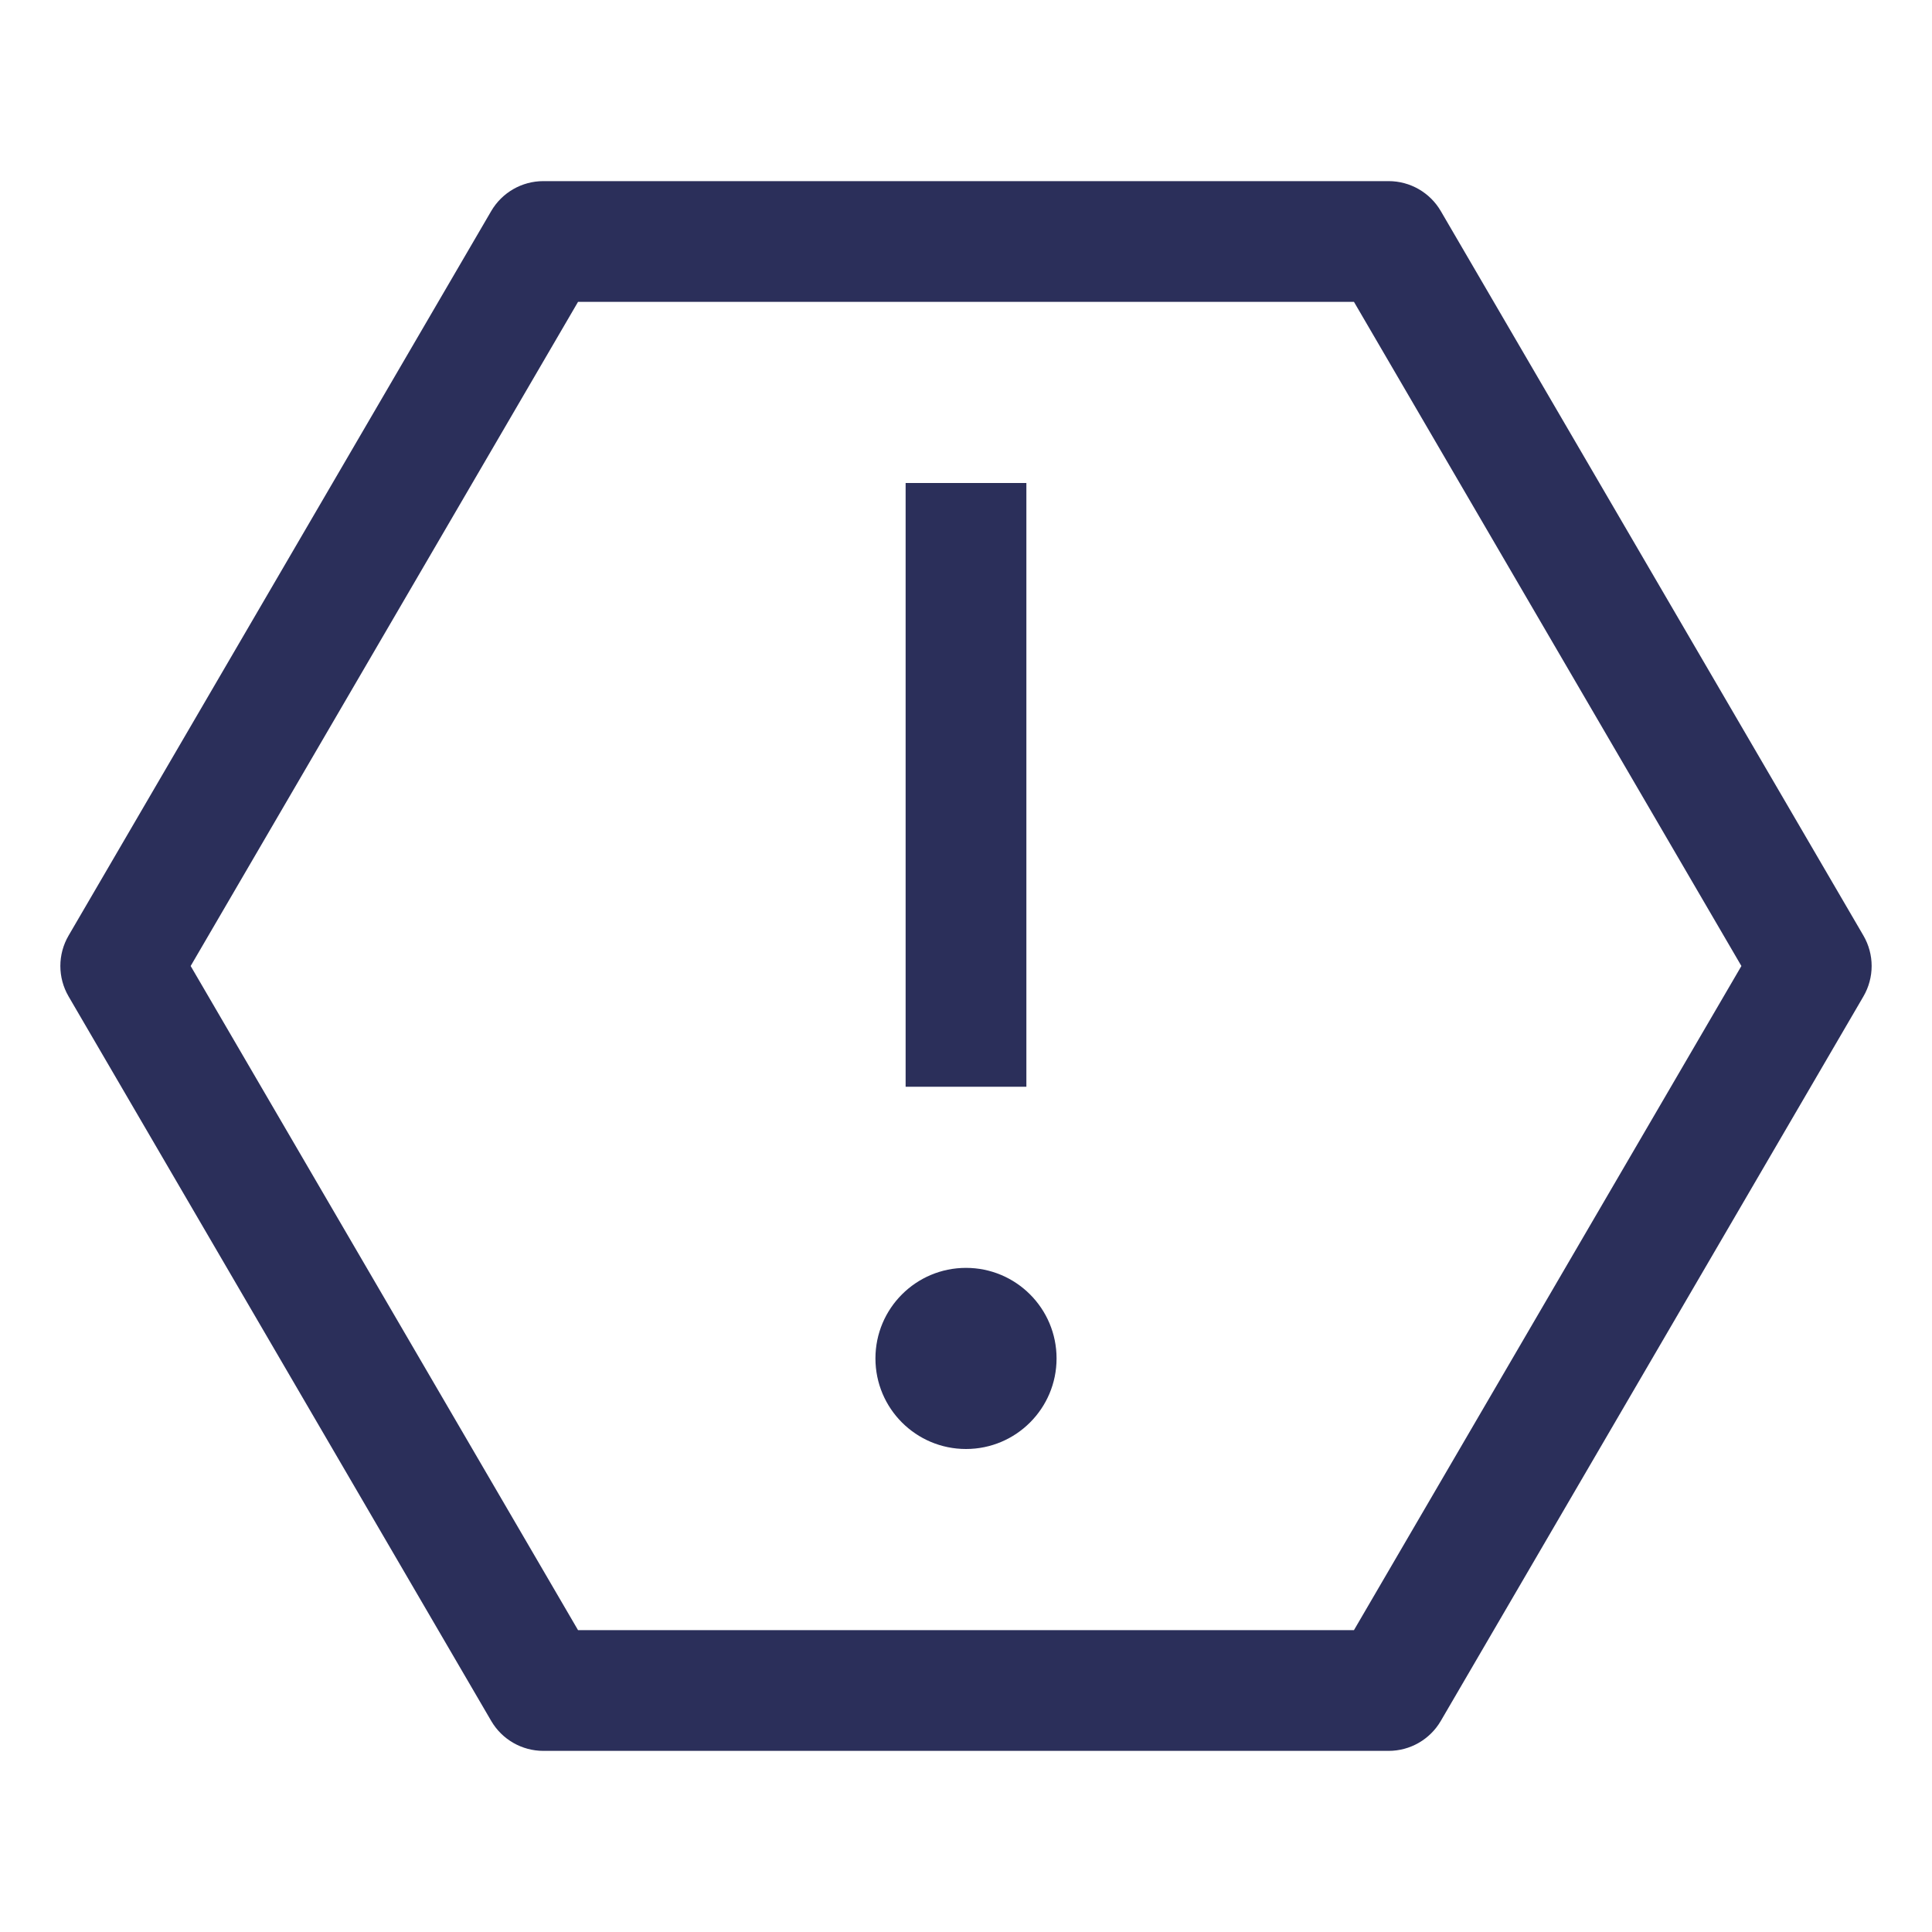
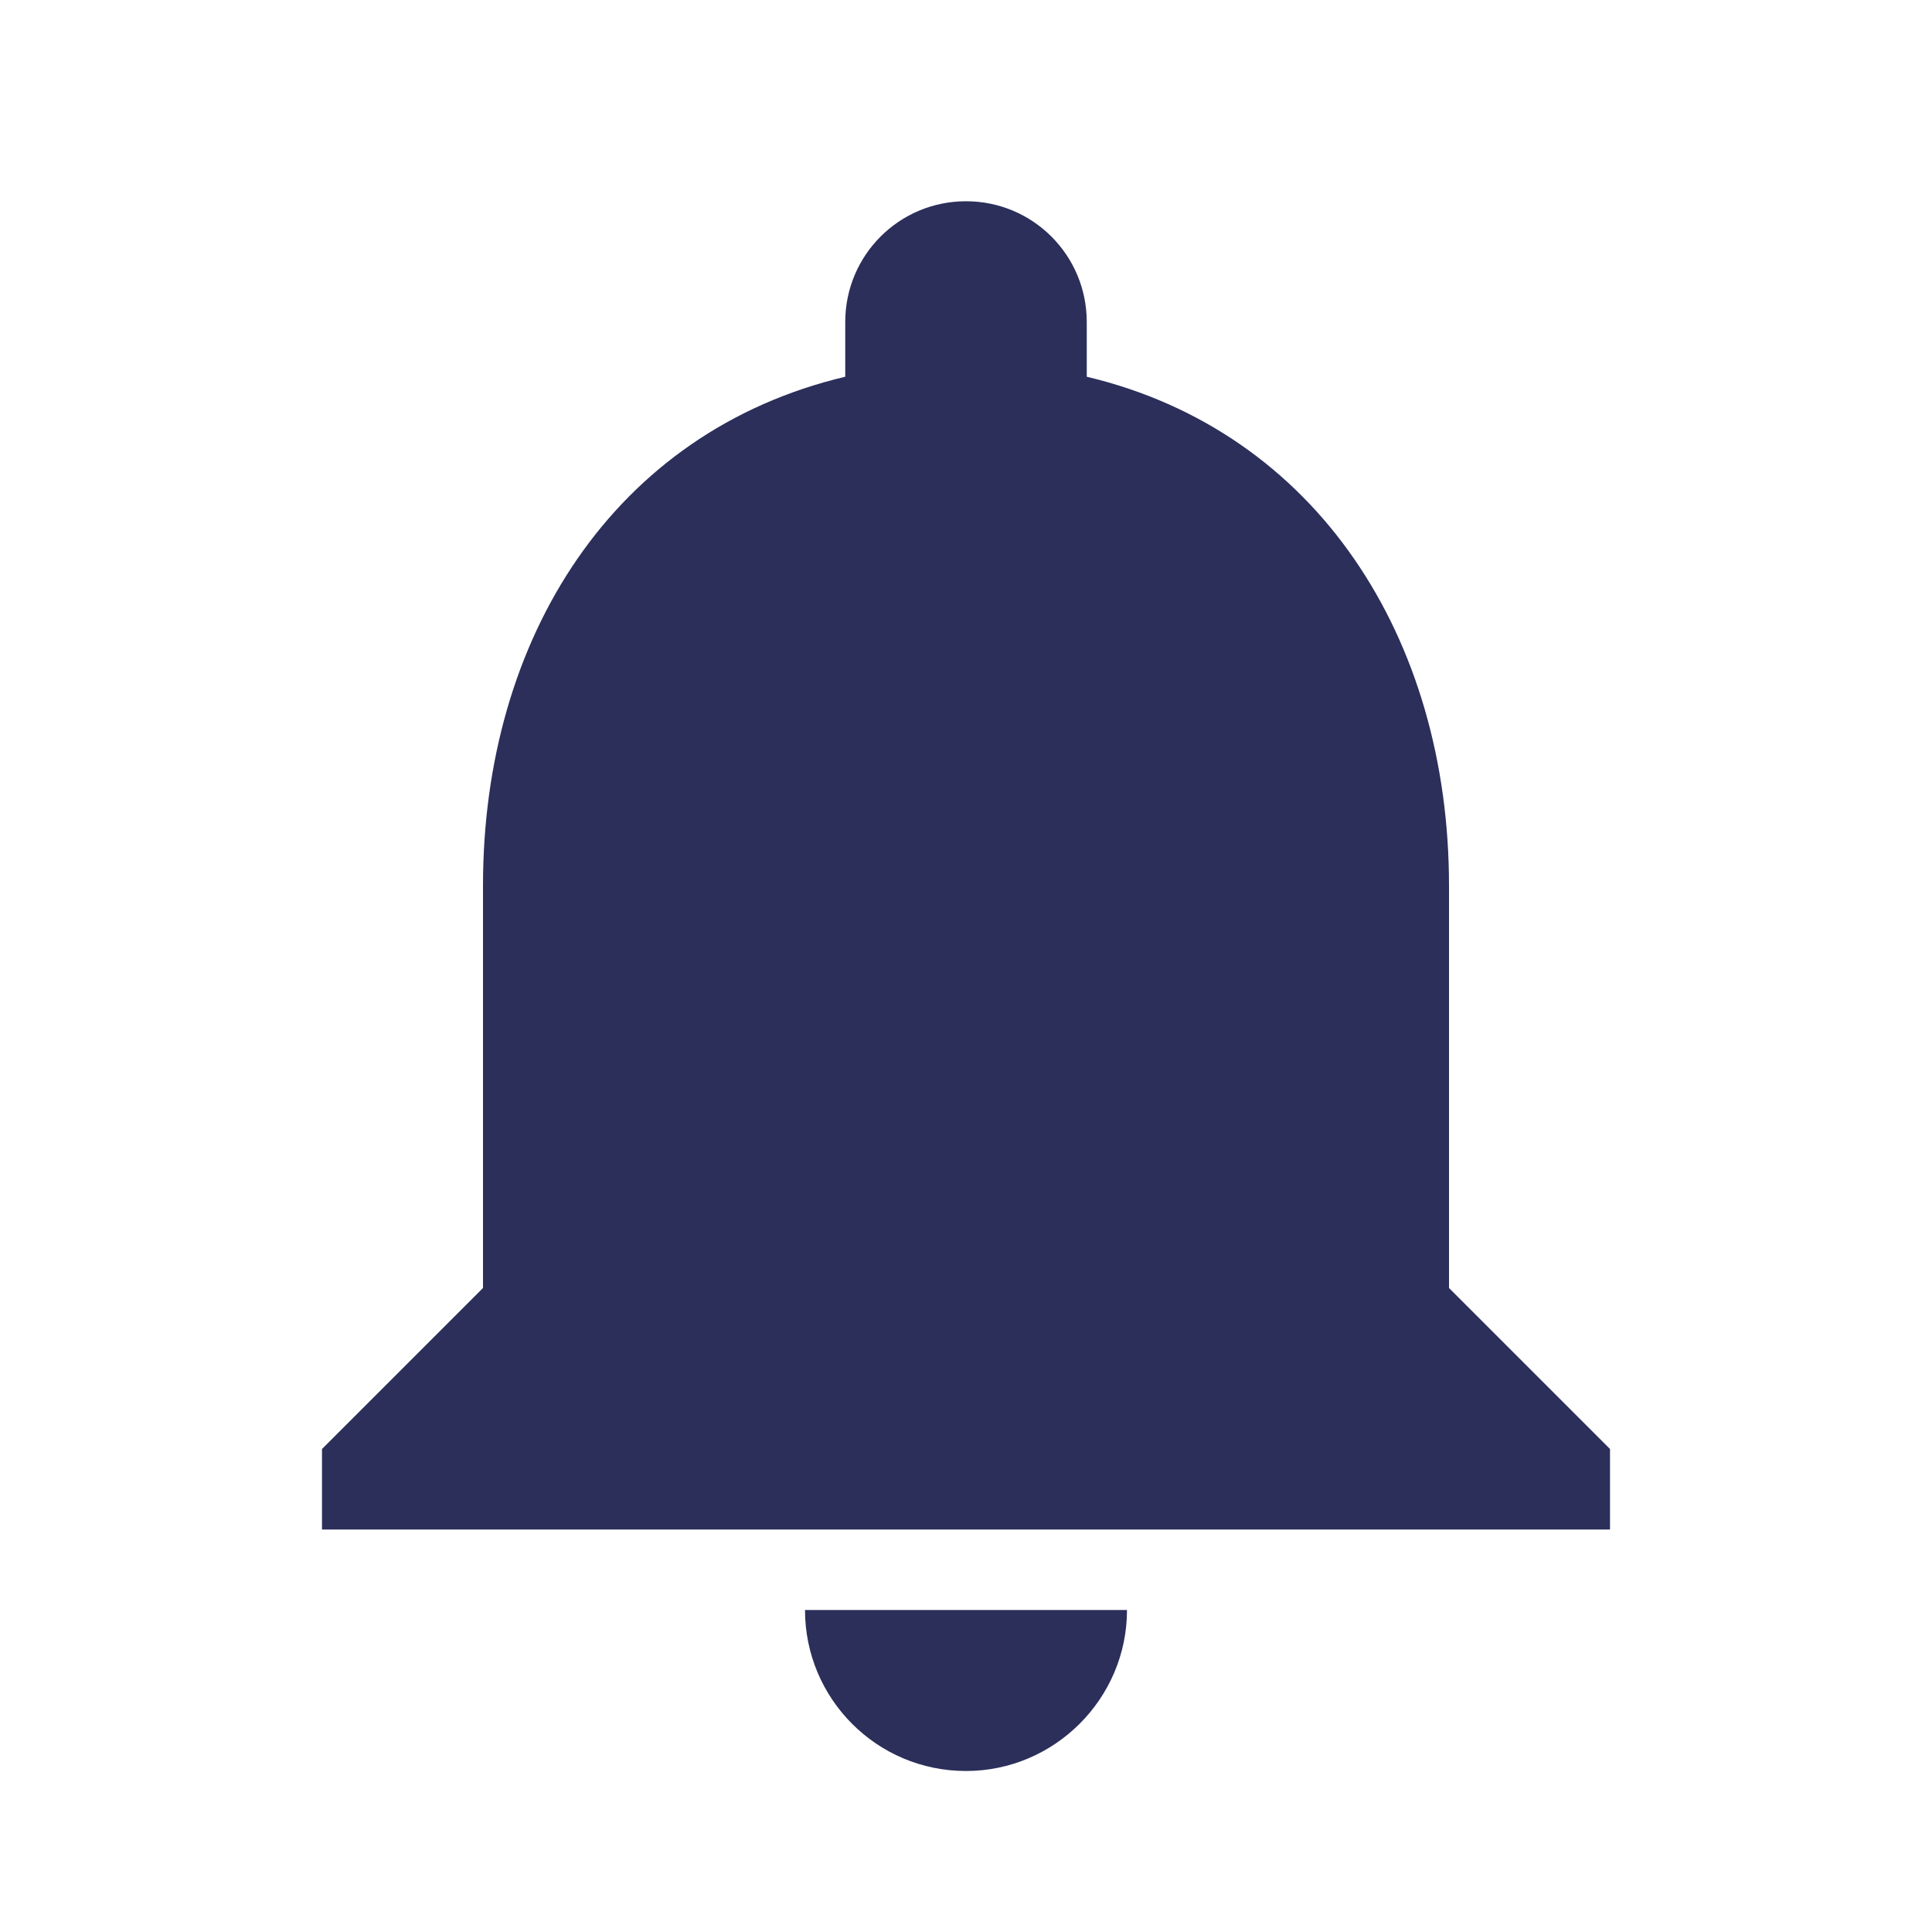
- <svg xmlns="http://www.w3.org/2000/svg" width="32px" height="32px" viewBox="0 0 32 32" id="icon">
-   <defs>
-     <style>
-       .cls-1 {
-         fill: none;
-       }
-     </style>
-   </defs>
-   <path style="fill:#2B2F5A;" d="M16,21a1.5,1.5,0,1,0,1.5,1.5A1.5,1.5,0,0,0,16,21Z" />
-   <rect style="fill:#2B2F5A;" x="15" y="8" width="2" height="10" />
-   <path style="fill:#2B2F5A;" d="M23,29H9a1,1,0,0,1-.864-.496l-7-12a1,1,0,0,1,0-1.008l7-12A1,1,0,0,1,9,3H23a1,1,0,0,1,.864.496l7,12a1,1,0,0,1,0,1.008l-7,12A1,1,0,0,1,23,29ZM9.574,27H22.426l6.417-11L22.426,5H9.574L3.158,16Z" />
-   <rect id="_Transparent_Rectangle_" data-name="&lt;Transparent Rectangle&gt;" class="cls-1" width="32" height="32" />
+ <svg xmlns="http://www.w3.org/2000/svg" height="24px" viewBox="0 0 24 24" width="24px" fill="#2B2F5A">
+   <path d="M12 22c1.1 0 2-.9 2-2h-4c0 1.1.89 2 2 2zm6-6v-5c0-3.07-1.64-5.64-4.5-6.32V4c0-.83-.67-1.5-1.5-1.5s-1.5.67-1.5 1.5v.68C7.63 5.36 6 7.92 6 11v5l-2 2v1h16v-1l-2-2z" />
</svg>
